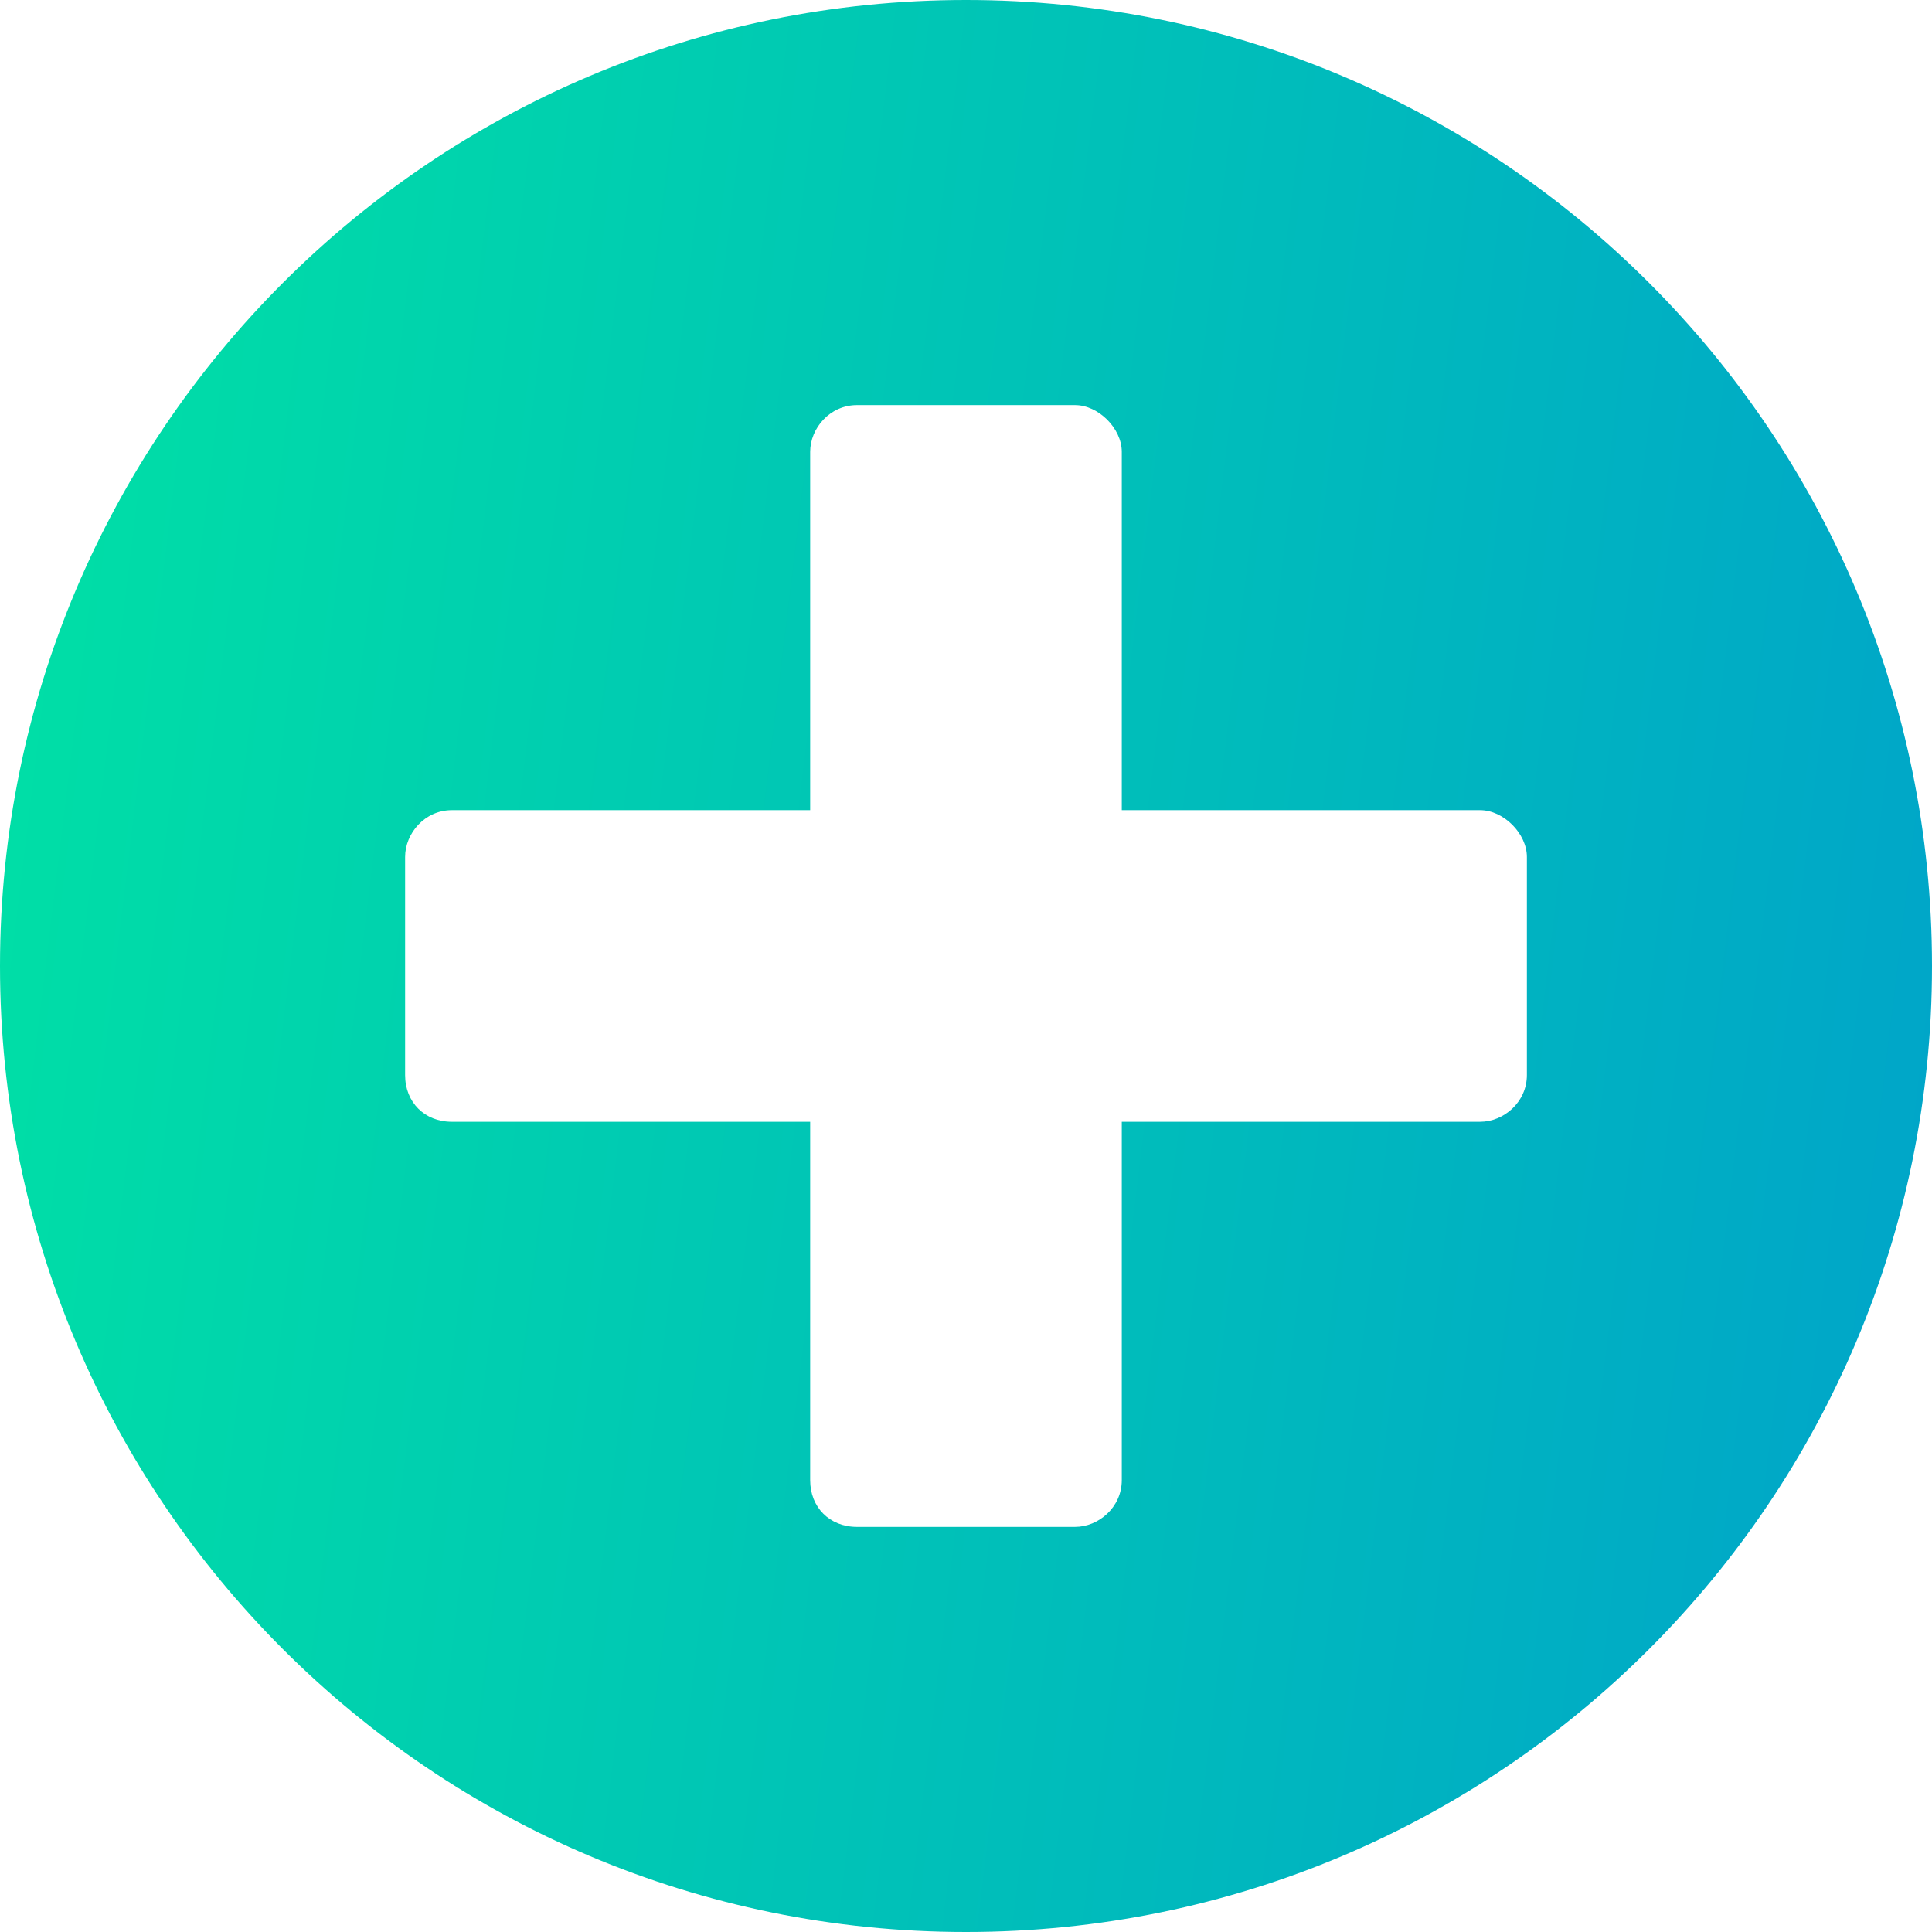
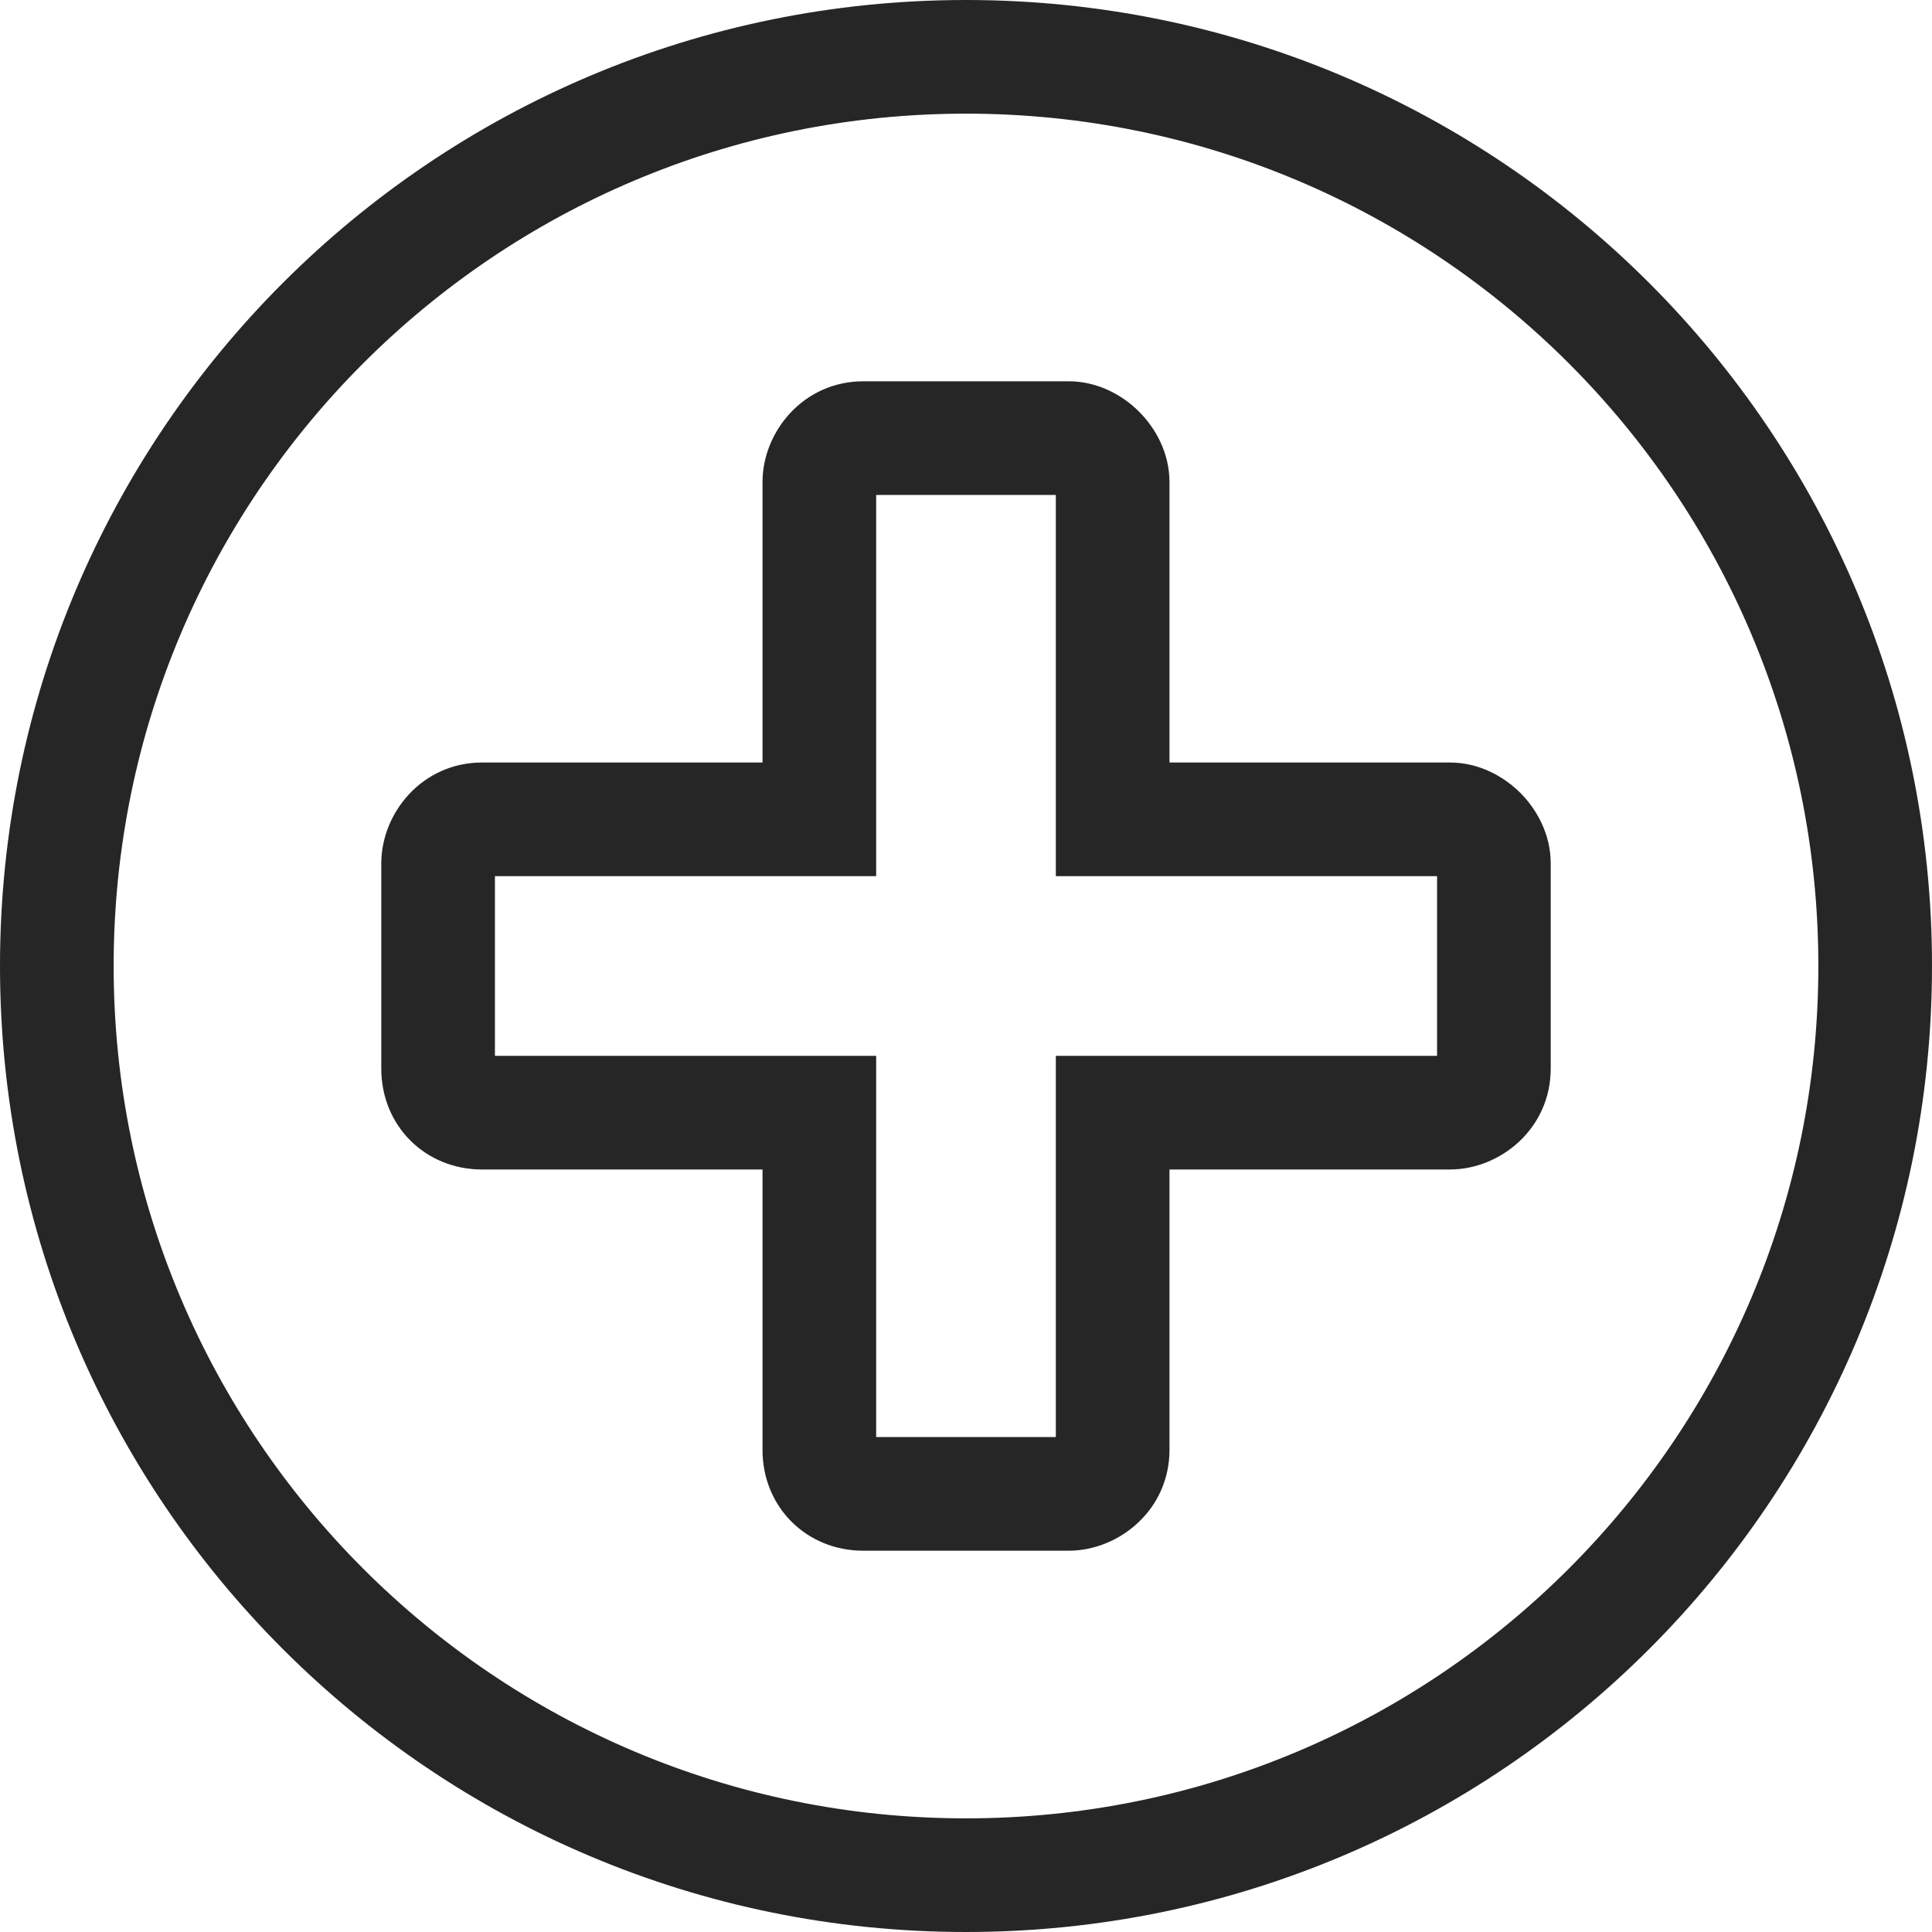
- <svg xmlns="http://www.w3.org/2000/svg" width="38" height="38" viewBox="0 0 38 38" fill="none">
-   <path d="M19 0C29.496 0 38 8.504 38 19C38 29.496 29.496 38 19 38C8.504 38 0 29.496 0 19C0 8.504 8.504 0 19 0ZM30.032 21.145V16.855C30.032 16.395 29.573 15.935 29.113 15.935H22.064V8.887C22.064 8.427 21.605 7.968 21.145 7.968H16.855C16.319 7.968 15.935 8.427 15.935 8.887V15.935H8.887C8.351 15.935 7.968 16.395 7.968 16.855V21.145C7.968 21.681 8.351 22.064 8.887 22.064H15.935V29.113C15.935 29.649 16.319 30.032 16.855 30.032H21.145C21.605 30.032 22.064 29.649 22.064 29.113V22.064H29.113C29.573 22.064 30.032 21.681 30.032 21.145Z" fill="url(#paint0_linear_2163_1354)" />
-   <defs>
-     <linearGradient id="paint0_linear_2163_1354" x1="36.781" y1="37.579" x2="-7.912" y2="32.156" gradientUnits="userSpaceOnUse">
-       <stop stop-color="#00A5C9" />
-       <stop offset="1" stop-color="#00E7A1" />
-     </linearGradient>
-   </defs>
+ <svg xmlns="http://www.w3.org/2000/svg" width="34" height="34" viewBox="0 0 34 34" fill="none">
+   <path fill-rule="evenodd" clip-rule="evenodd" d="M17 2C8.714 2 2 8.714 2 17C2 25.286 8.714 32 17 32C25.286 32 32 25.286 32 17C32 8.714 25.286 2 17 2ZM0 17C0 7.609 7.609 0 17 0C26.391 0 34 7.609 34 17C34 26.391 26.391 34 17 34C7.609 34 0 26.391 0 17ZM13.419 8.484C13.419 7.599 14.137 6.71 15.194 6.71H18.806C19.325 6.71 19.76 6.959 20.046 7.245C20.331 7.53 20.581 7.965 20.581 8.484V13.419H25.516C26.035 13.419 26.47 13.669 26.756 13.954C27.041 14.24 27.29 14.675 27.29 15.194V18.806C27.29 19.863 26.401 20.581 25.516 20.581H20.581V25.516C20.581 26.573 19.691 27.29 18.806 27.29H15.194C14.19 27.29 13.419 26.52 13.419 25.516V20.581H8.484C7.48 20.581 6.71 19.81 6.71 18.806V15.194C6.71 14.309 7.427 13.419 8.484 13.419H13.419V8.484ZM15.419 8.71V15.419H8.71V18.581H15.419V25.29H18.581V18.581H25.29V15.419H18.581V8.71H15.419Z" fill="#262626" />
</svg>
